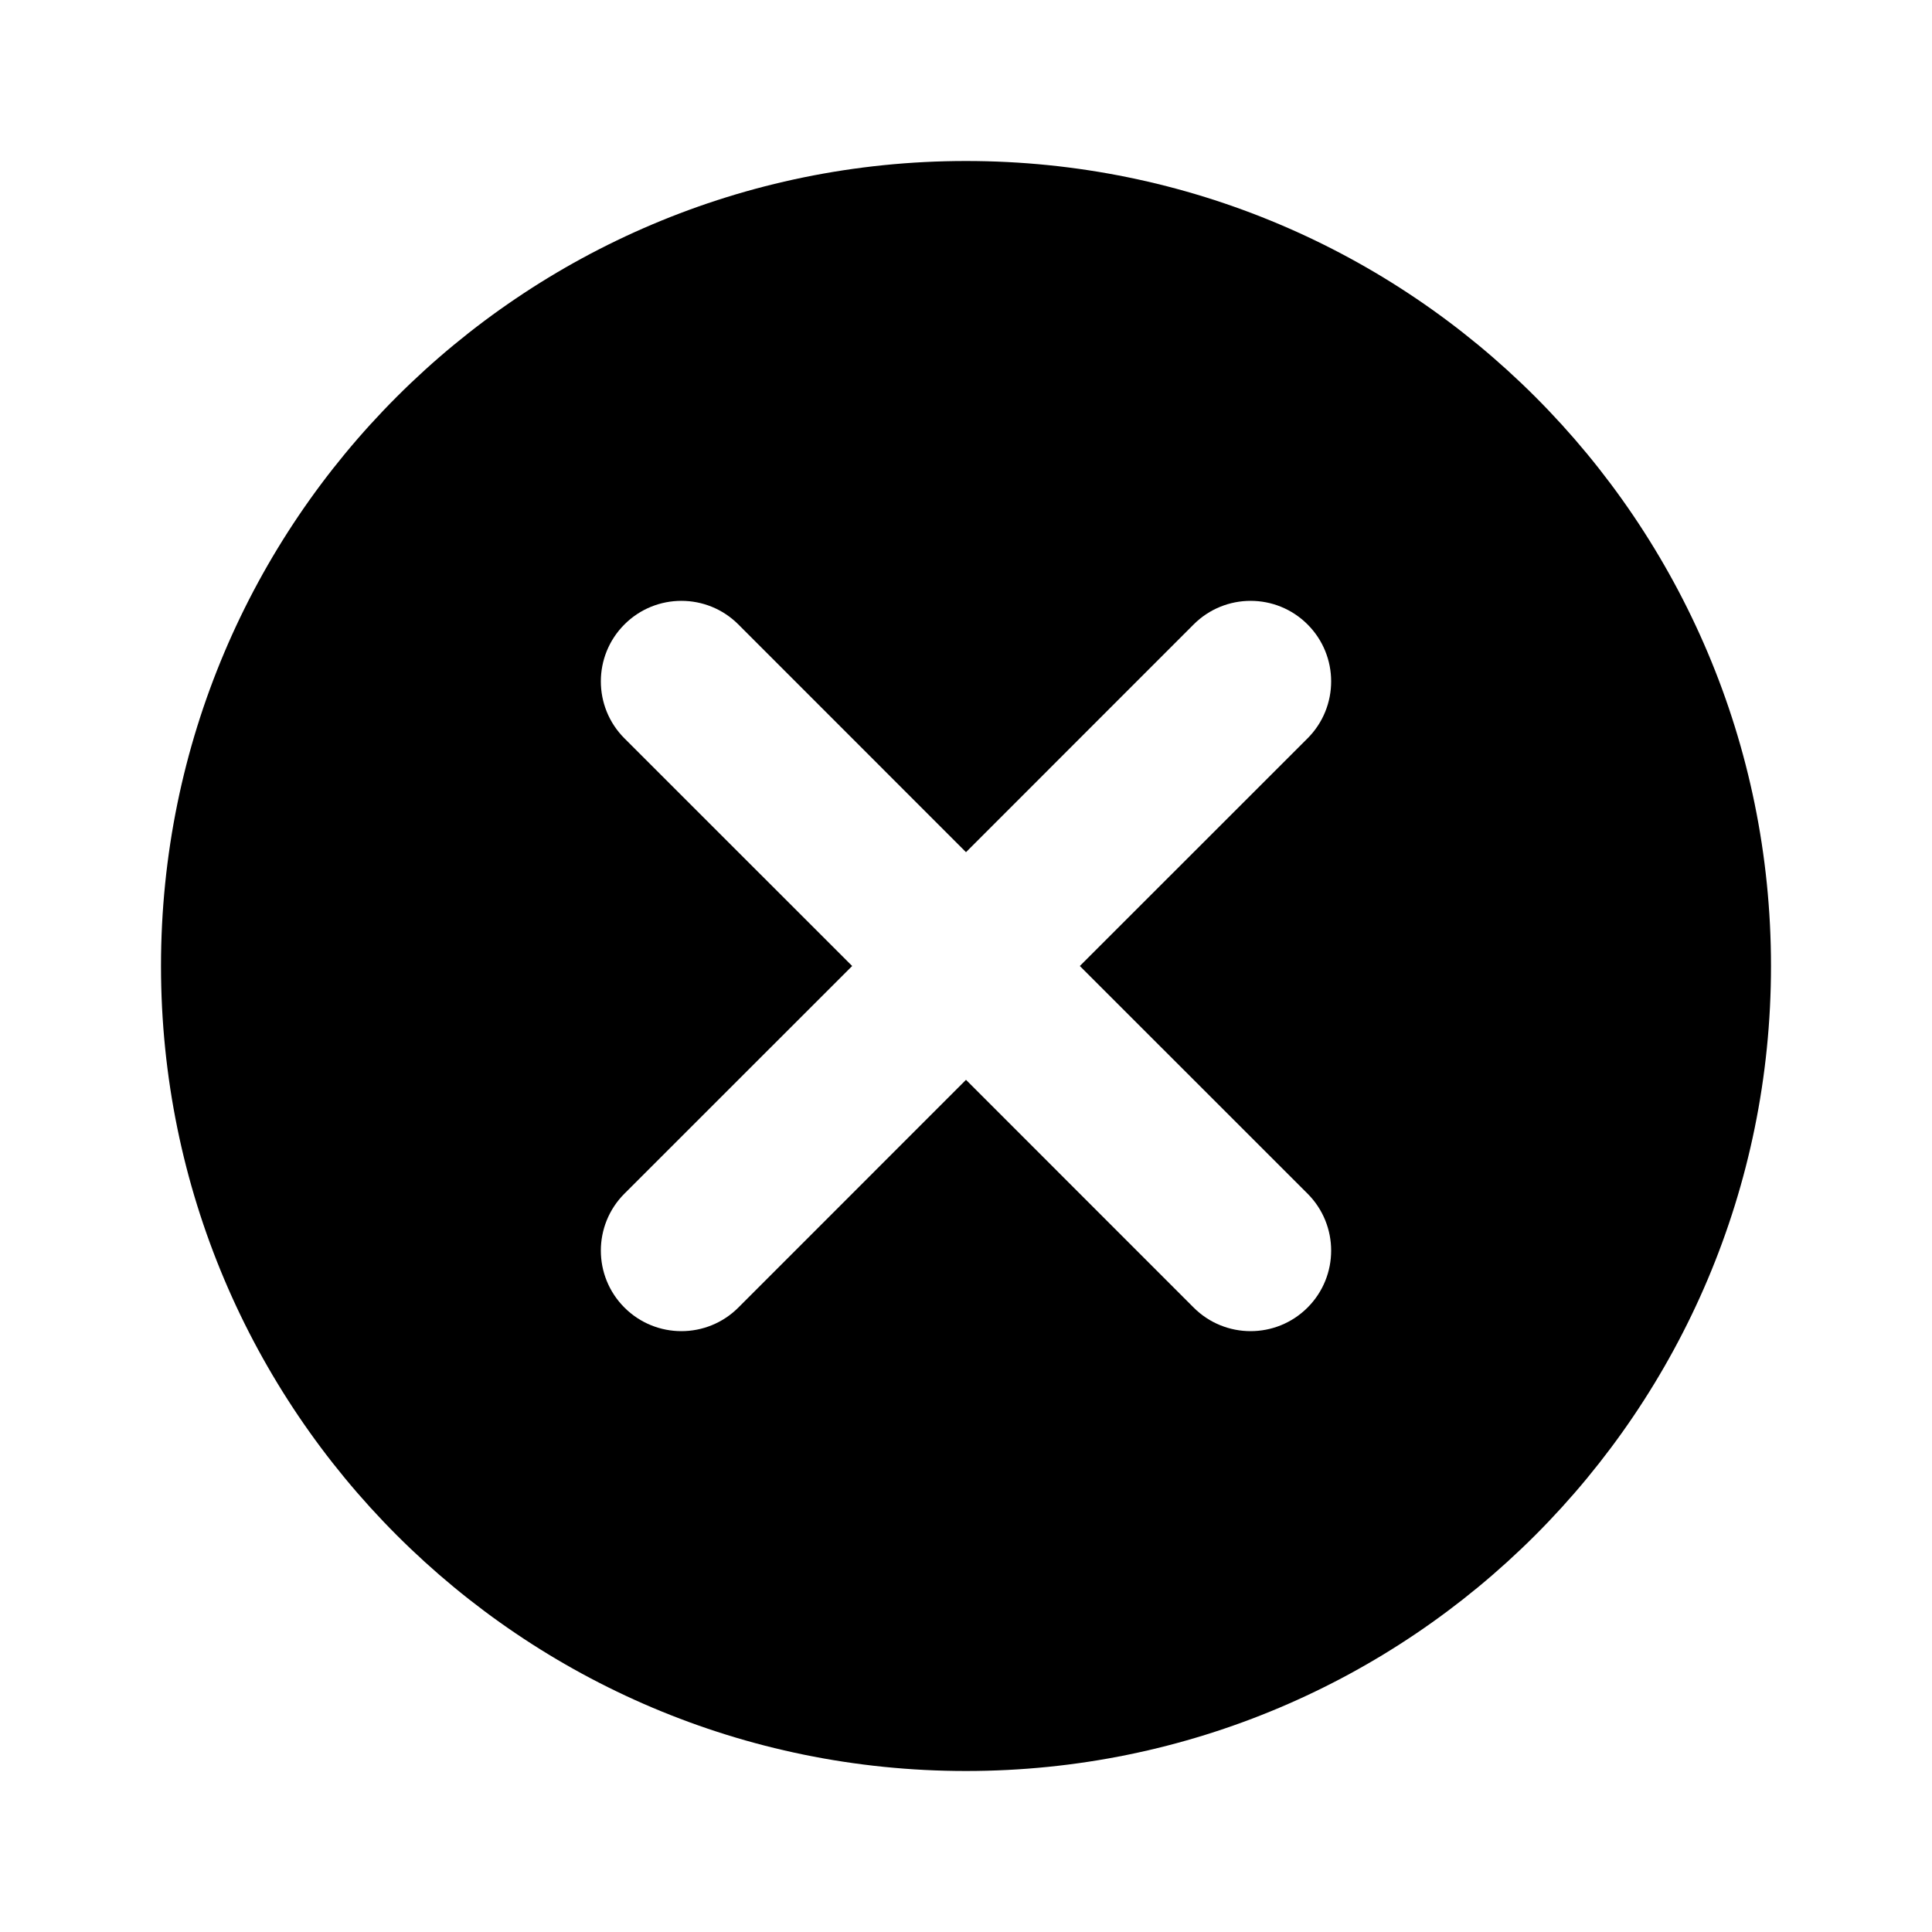
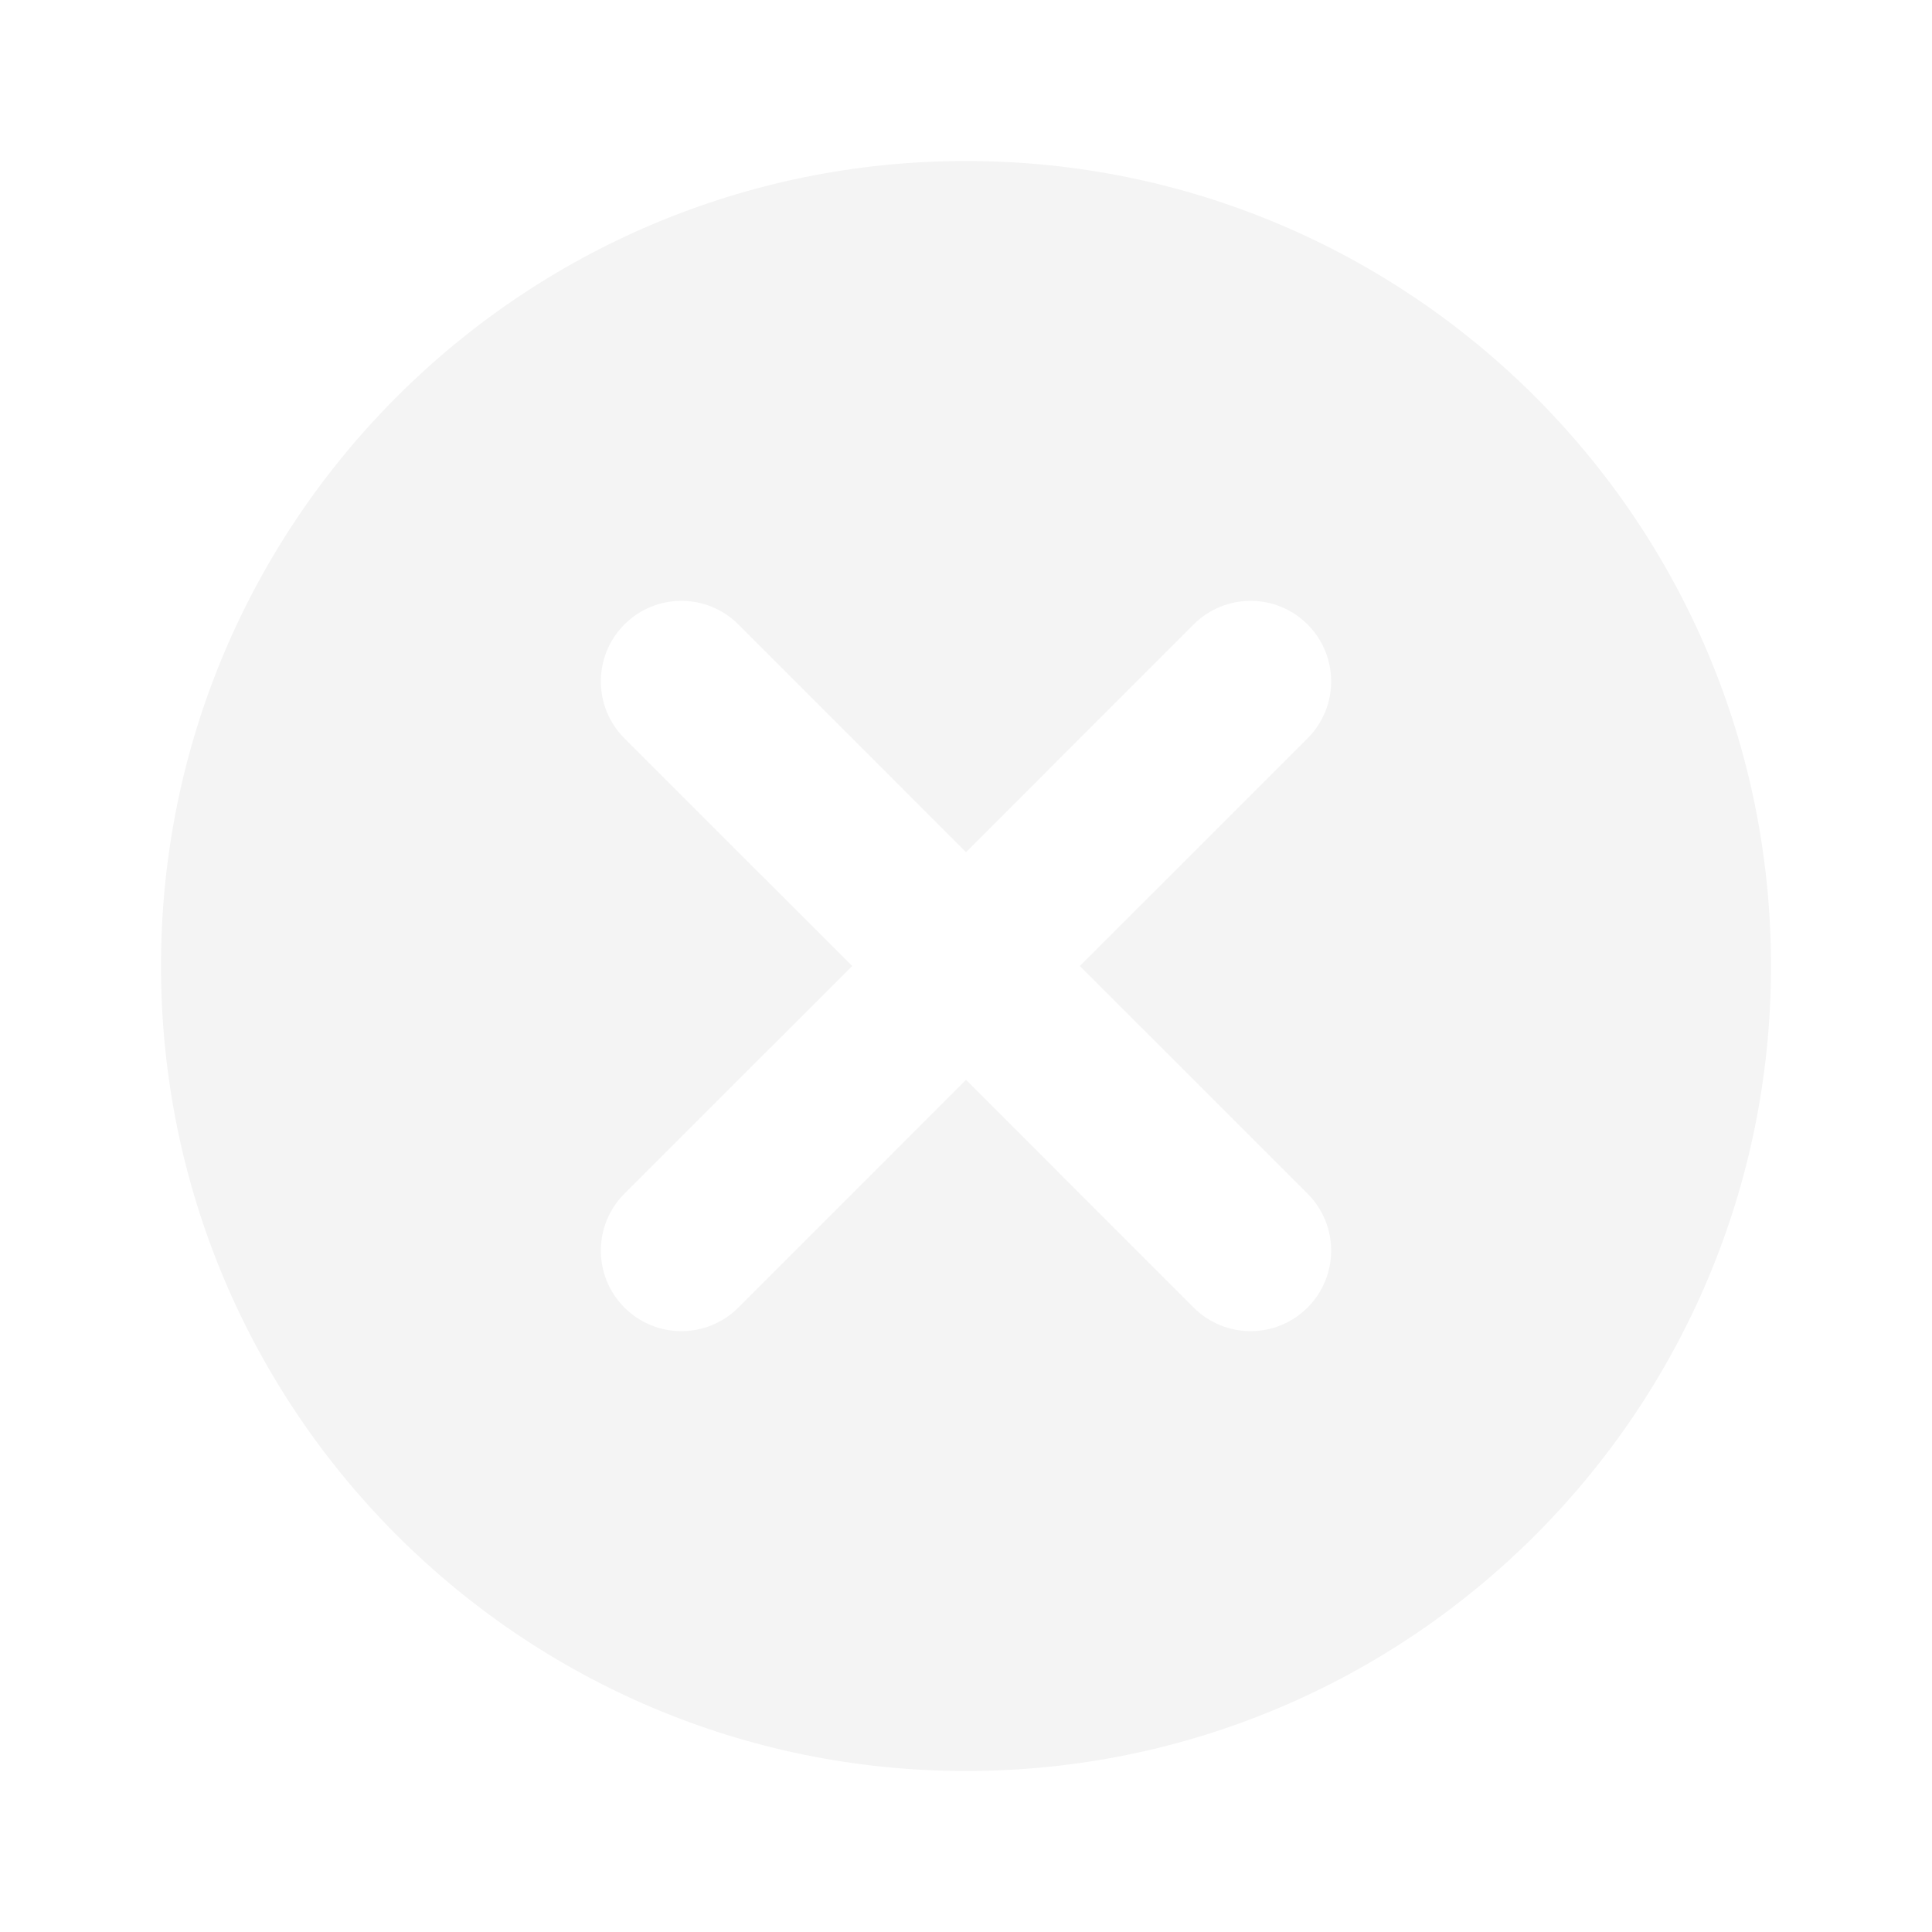
<svg xmlns="http://www.w3.org/2000/svg" width="24px" height="24px" viewBox="-2 -2 24 24" preserveAspectRatio="xMinYMin" class="jam jam-close-circle-f">
-   <path d="M11.414 10l2.829-2.828a1 1 0 1 0-1.415-1.415L10 8.586 7.172 5.757a1 1 0 0 0-1.415 1.415L8.586 10l-2.829 2.828a1 1 0 0 0 1.415 1.415L10 11.414l2.828 2.829a1 1 0 0 0 1.415-1.415L11.414 10zM10 20C4.477 20 0 15.523 0 10S4.477 0 10 0s10 4.477 10 10-4.477 10-10 10z" />
+   <path d="M11.414 10l2.829-2.828a1 1 0 1 0-1.415-1.415L10 8.586 7.172 5.757a1 1 0 0 0-1.415 1.415L8.586 10l-2.829 2.828a1 1 0 0 0 1.415 1.415L10 11.414l2.828 2.829a1 1 0 0 0 1.415-1.415L11.414 10zM10 20C4.477 20 0 15.523 0 10S4.477 0 10 0s10 4.477 10 10-4.477 10-10 10z" fill="#f4f4f4" />
</svg>
